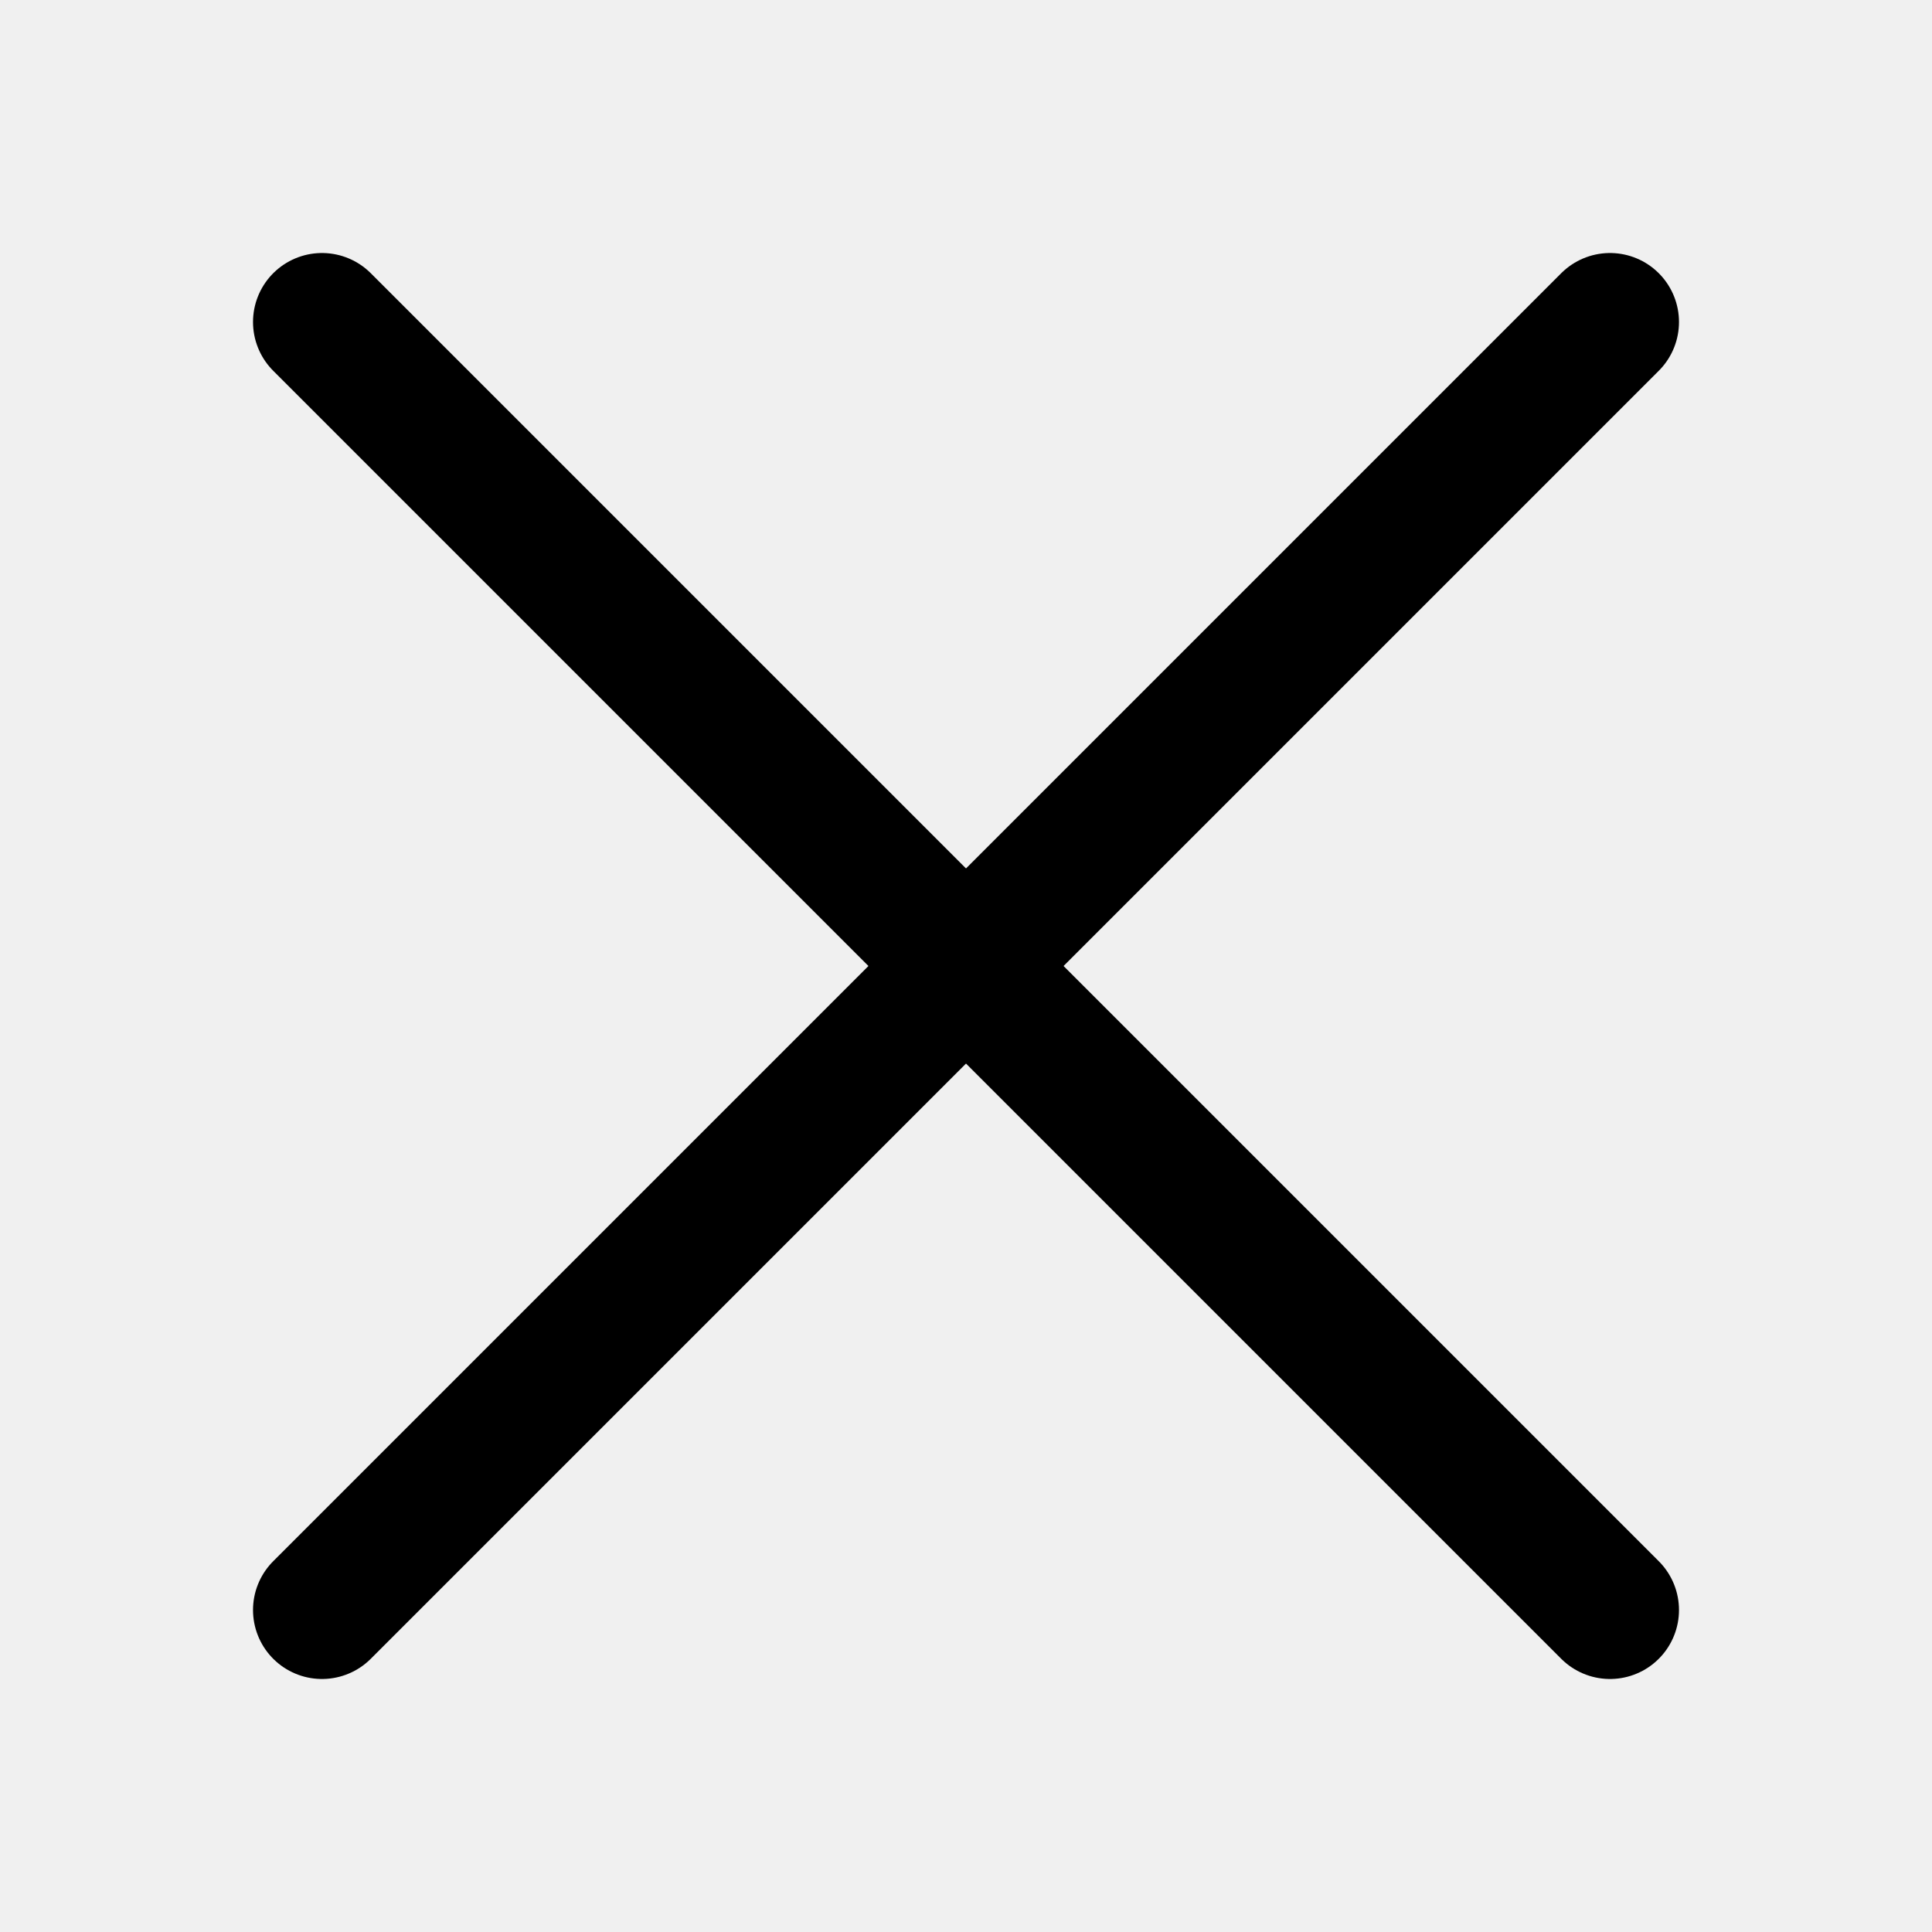
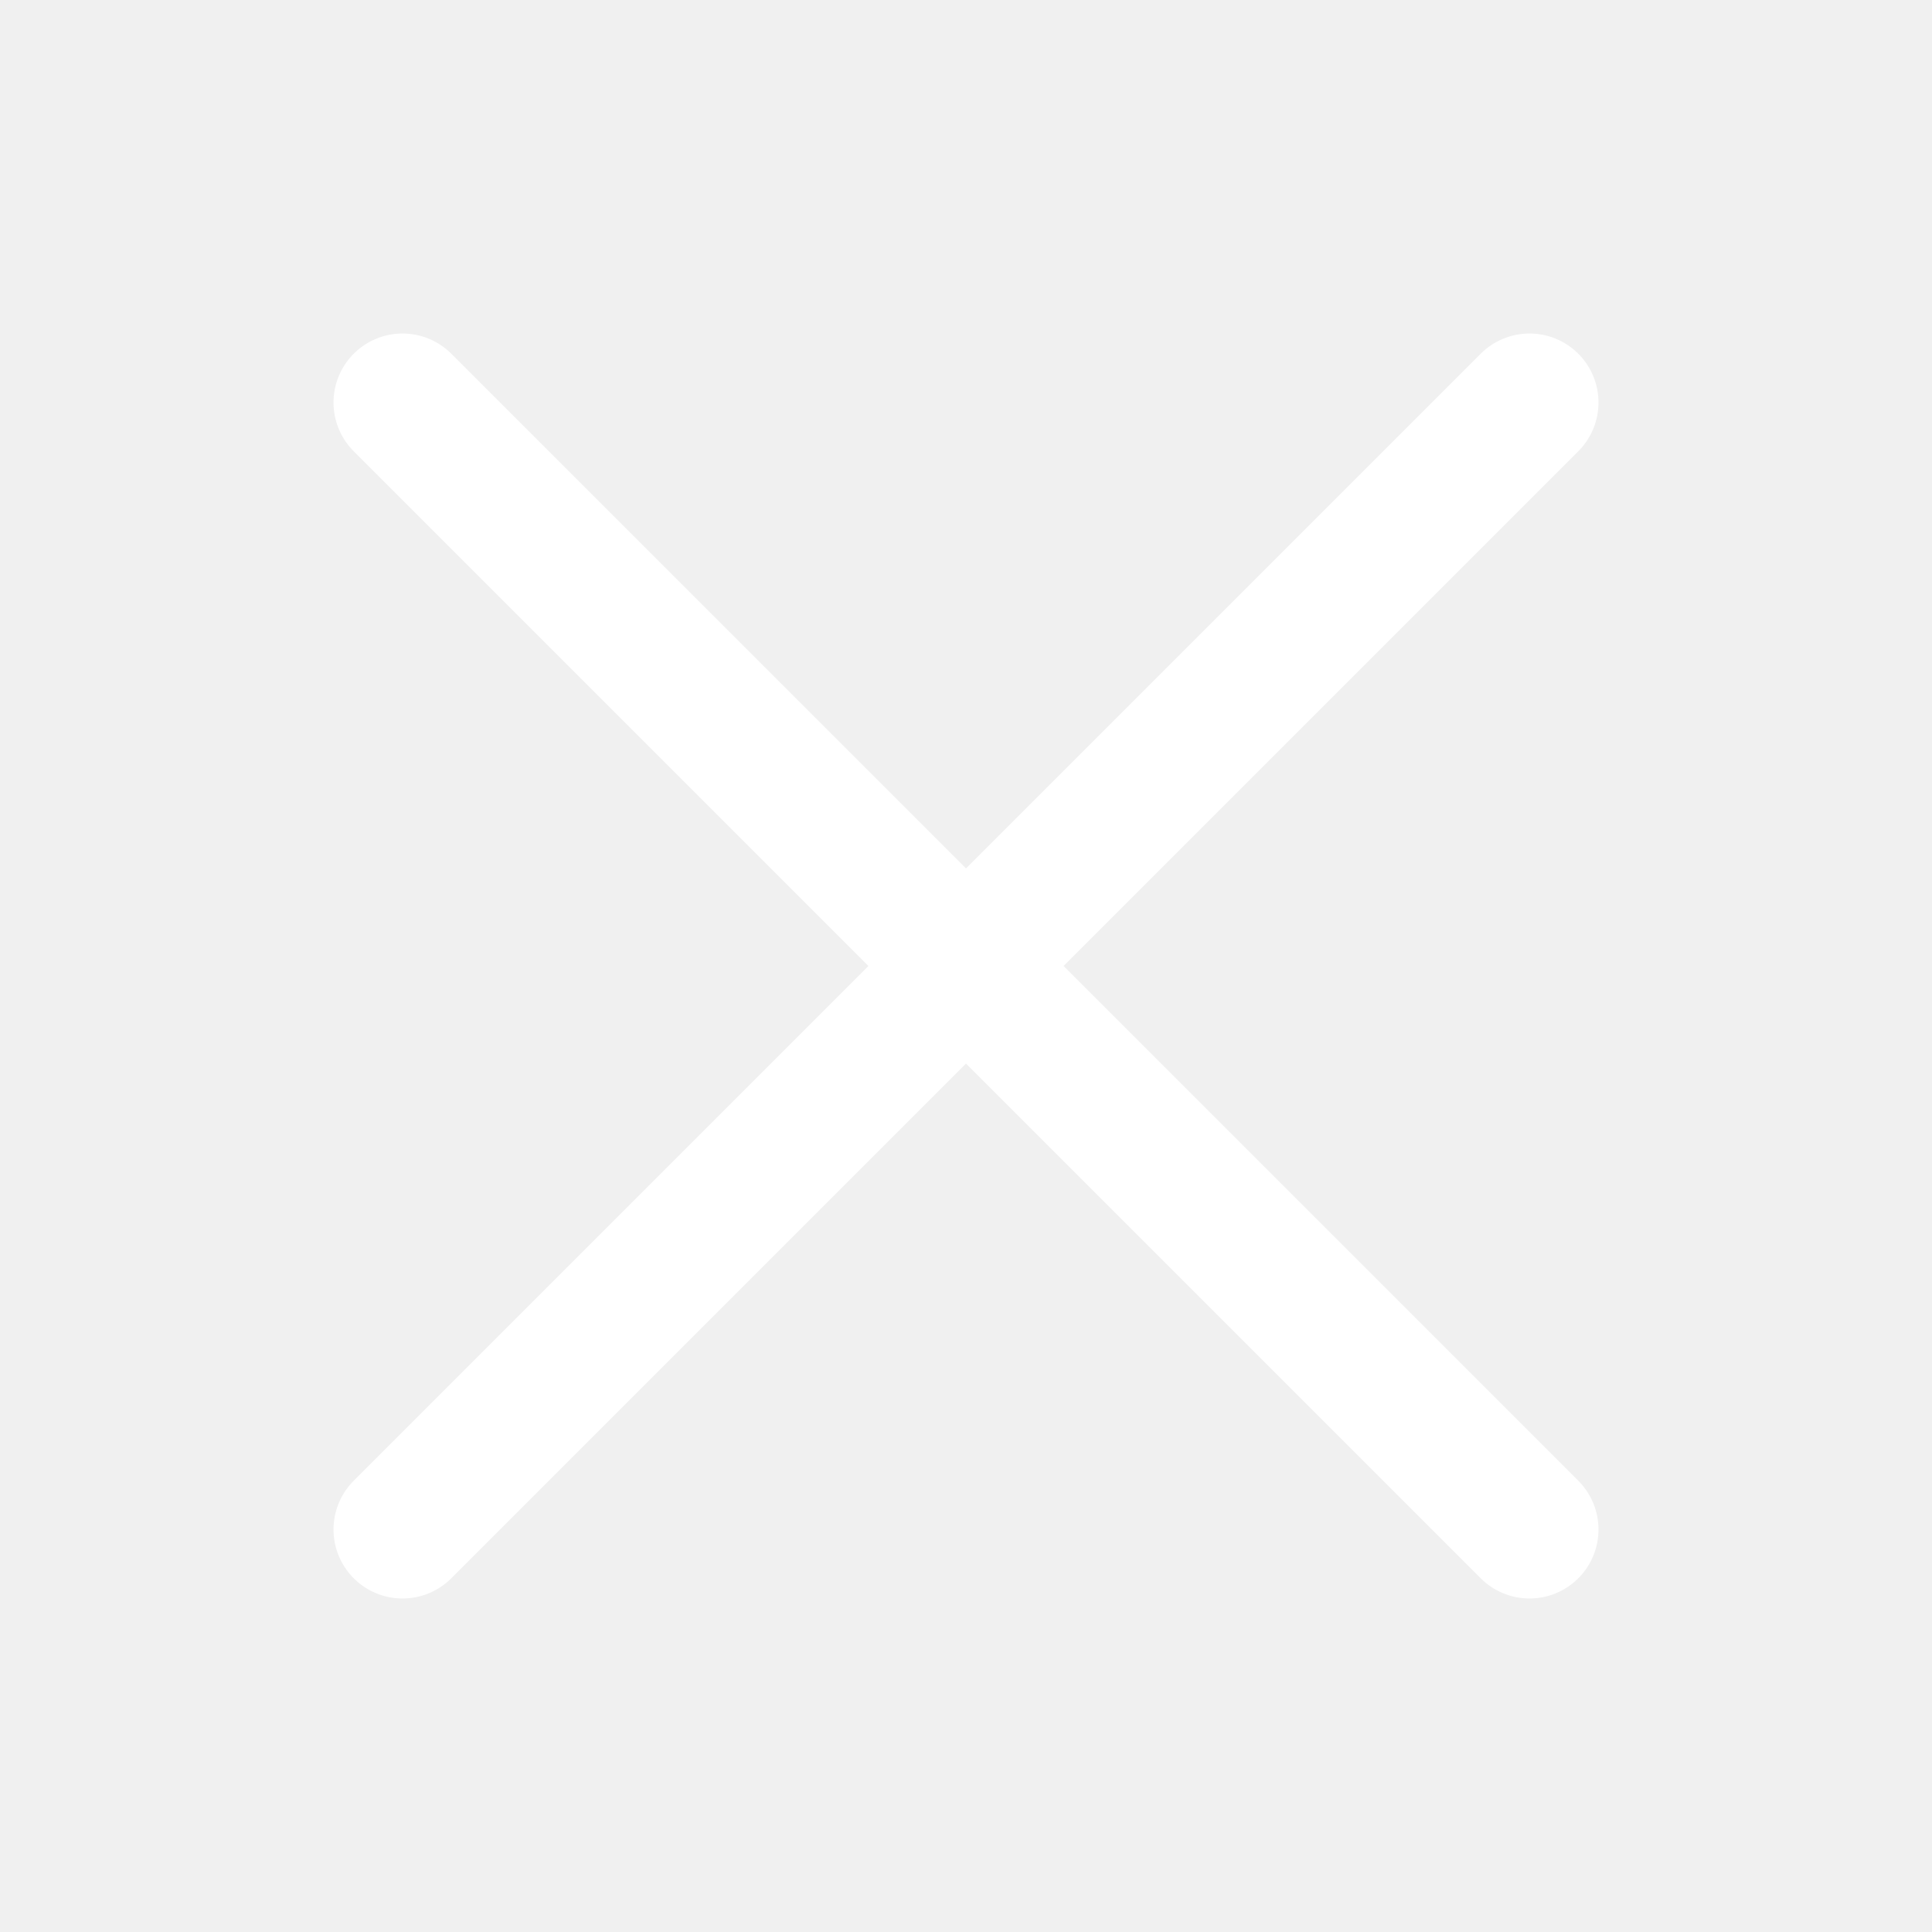
<svg xmlns="http://www.w3.org/2000/svg" width="24" height="24" viewBox="0 0 24 24" fill="none">
  <g id="icon_close">
    <g id="delete-1--remove-add-button-buttons-delete-cross-x-mathematics-multiply-math">
-       <path id="Vector" d="M20 4L4 20" stroke="black" stroke-width="1.714" stroke-linecap="round" stroke-linejoin="round" />
-       <path id="Vector_2" d="M4 4L20 20" stroke="black" stroke-width="1.714" stroke-linecap="round" stroke-linejoin="round" />
+       <path id="Vector" d="M19 5L5 19" stroke="white" stroke-width="1.714" stroke-linecap="round" stroke-linejoin="round" />
+       <path id="Vector_2" d="M5 5L19 19" stroke="white" stroke-width="1.714" stroke-linecap="round" stroke-linejoin="round" />
    </g>
  </g>
</svg>
